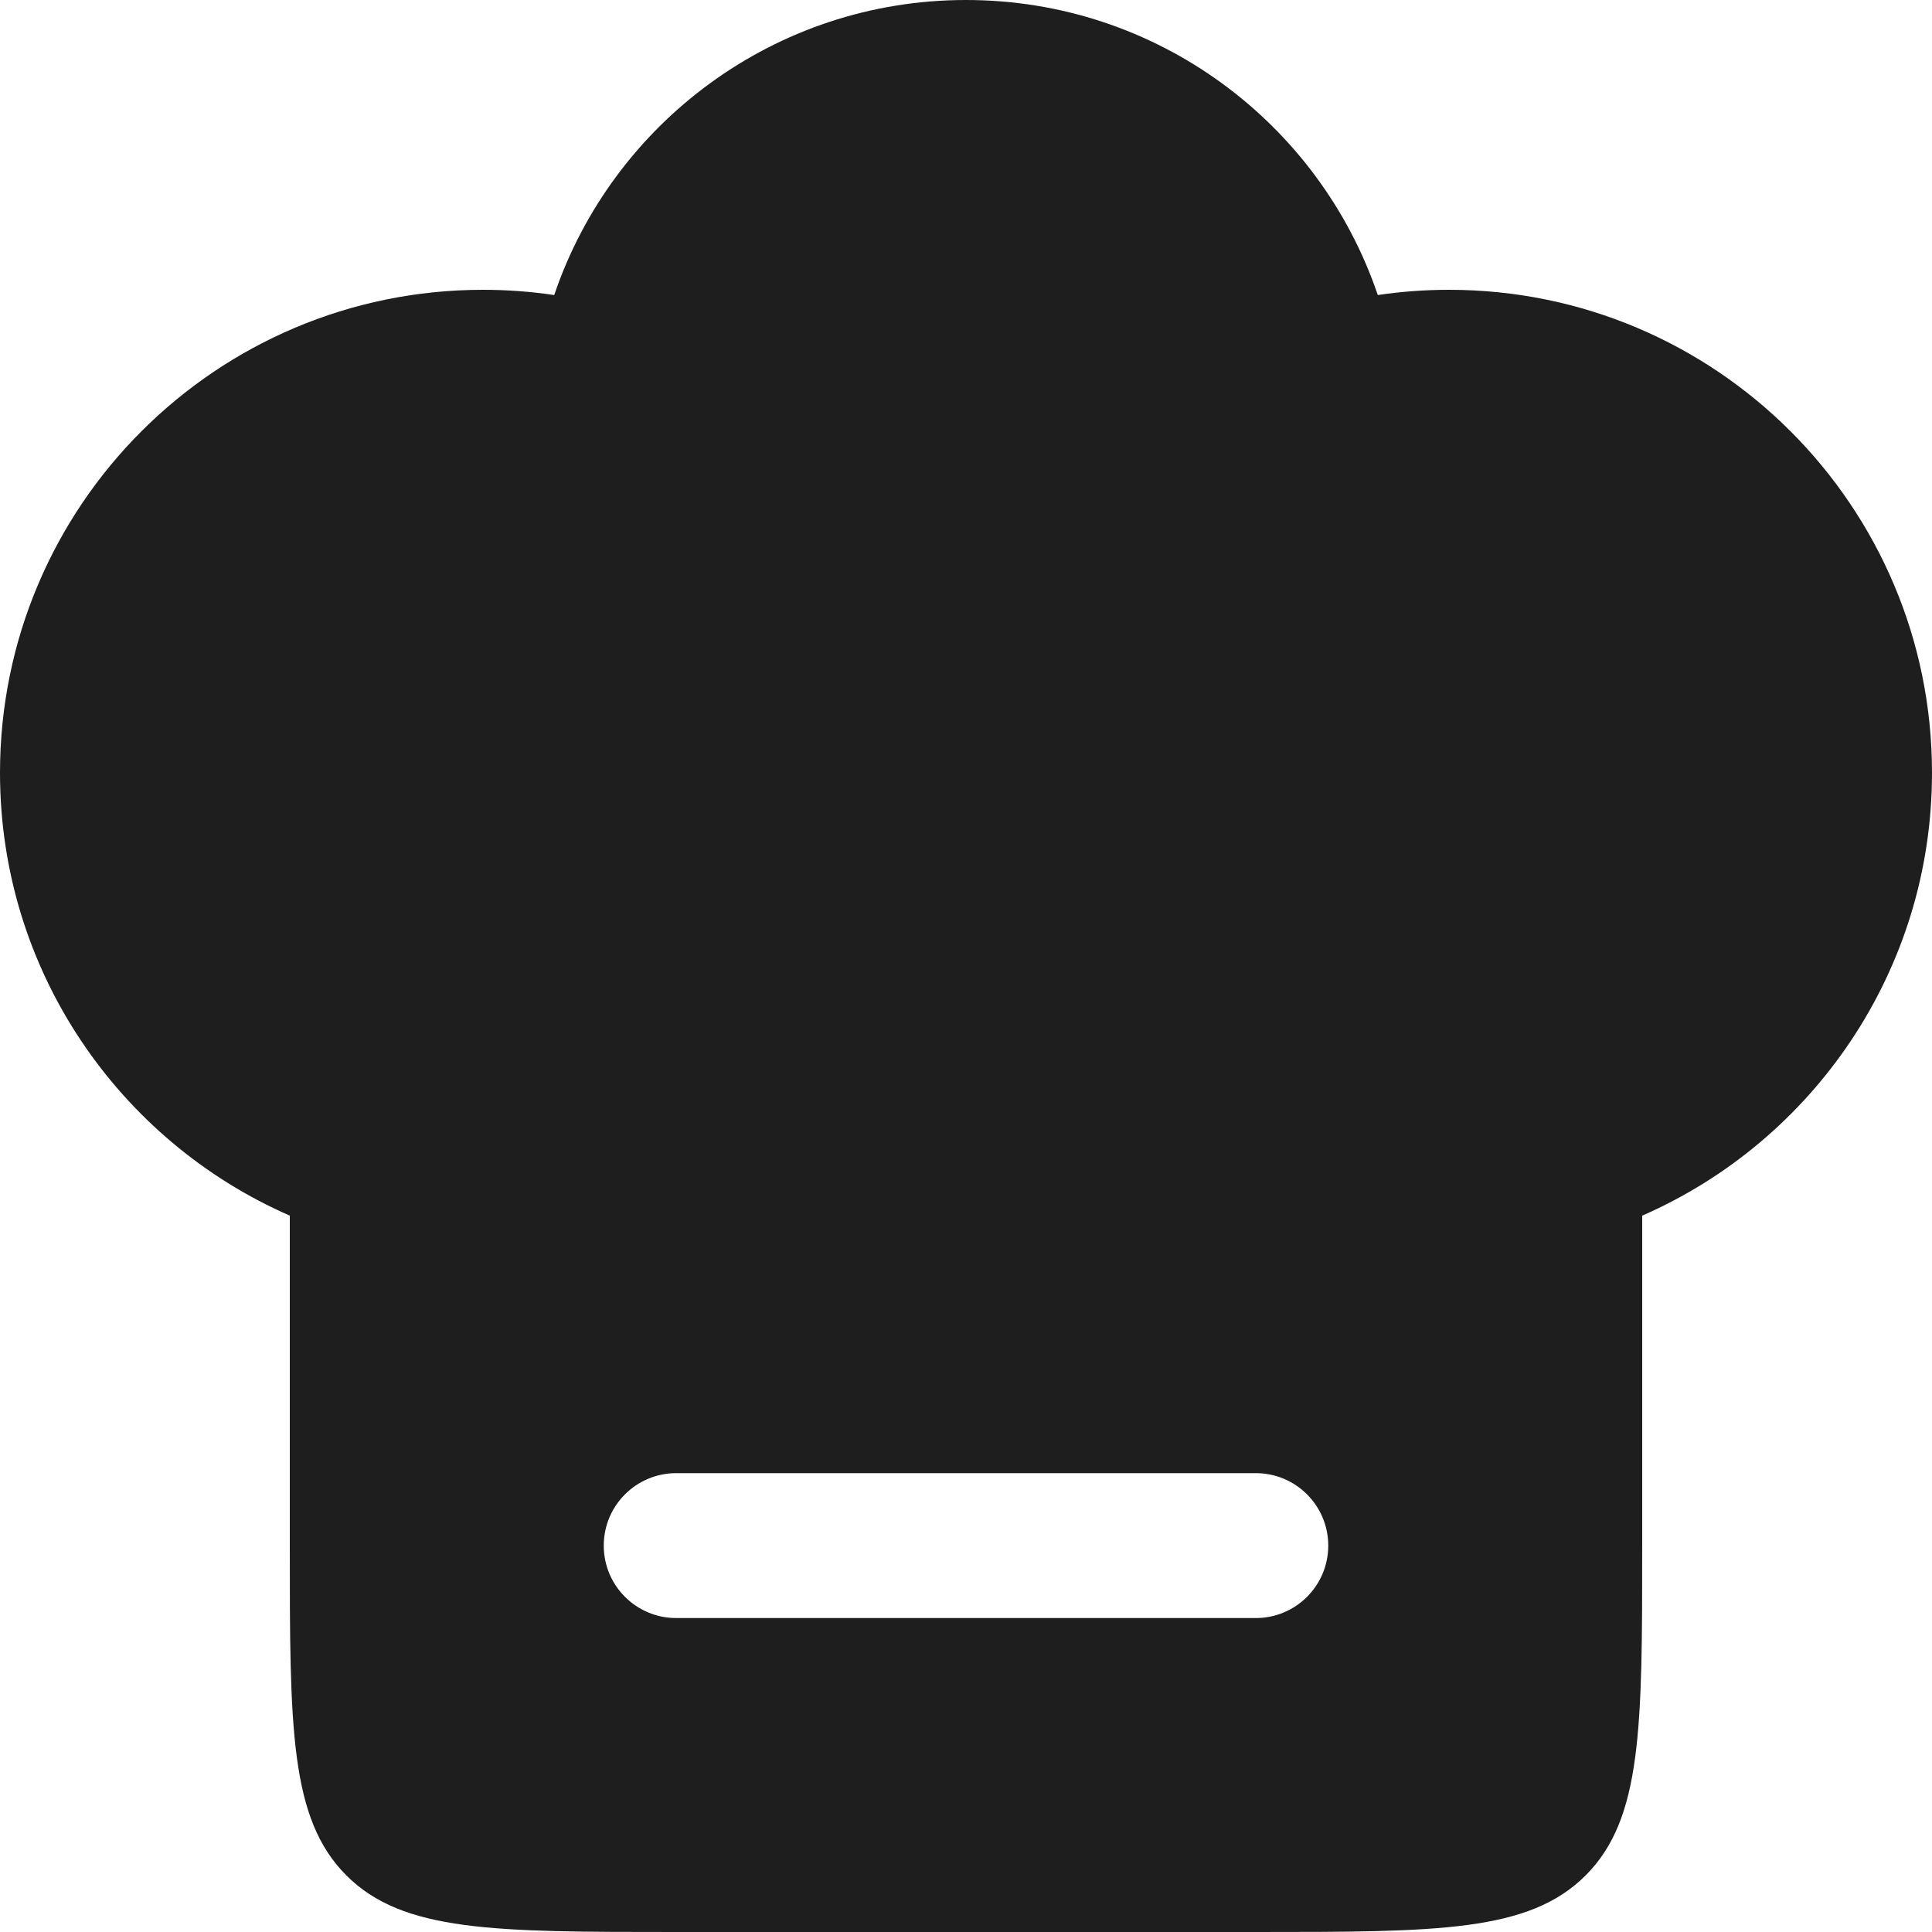
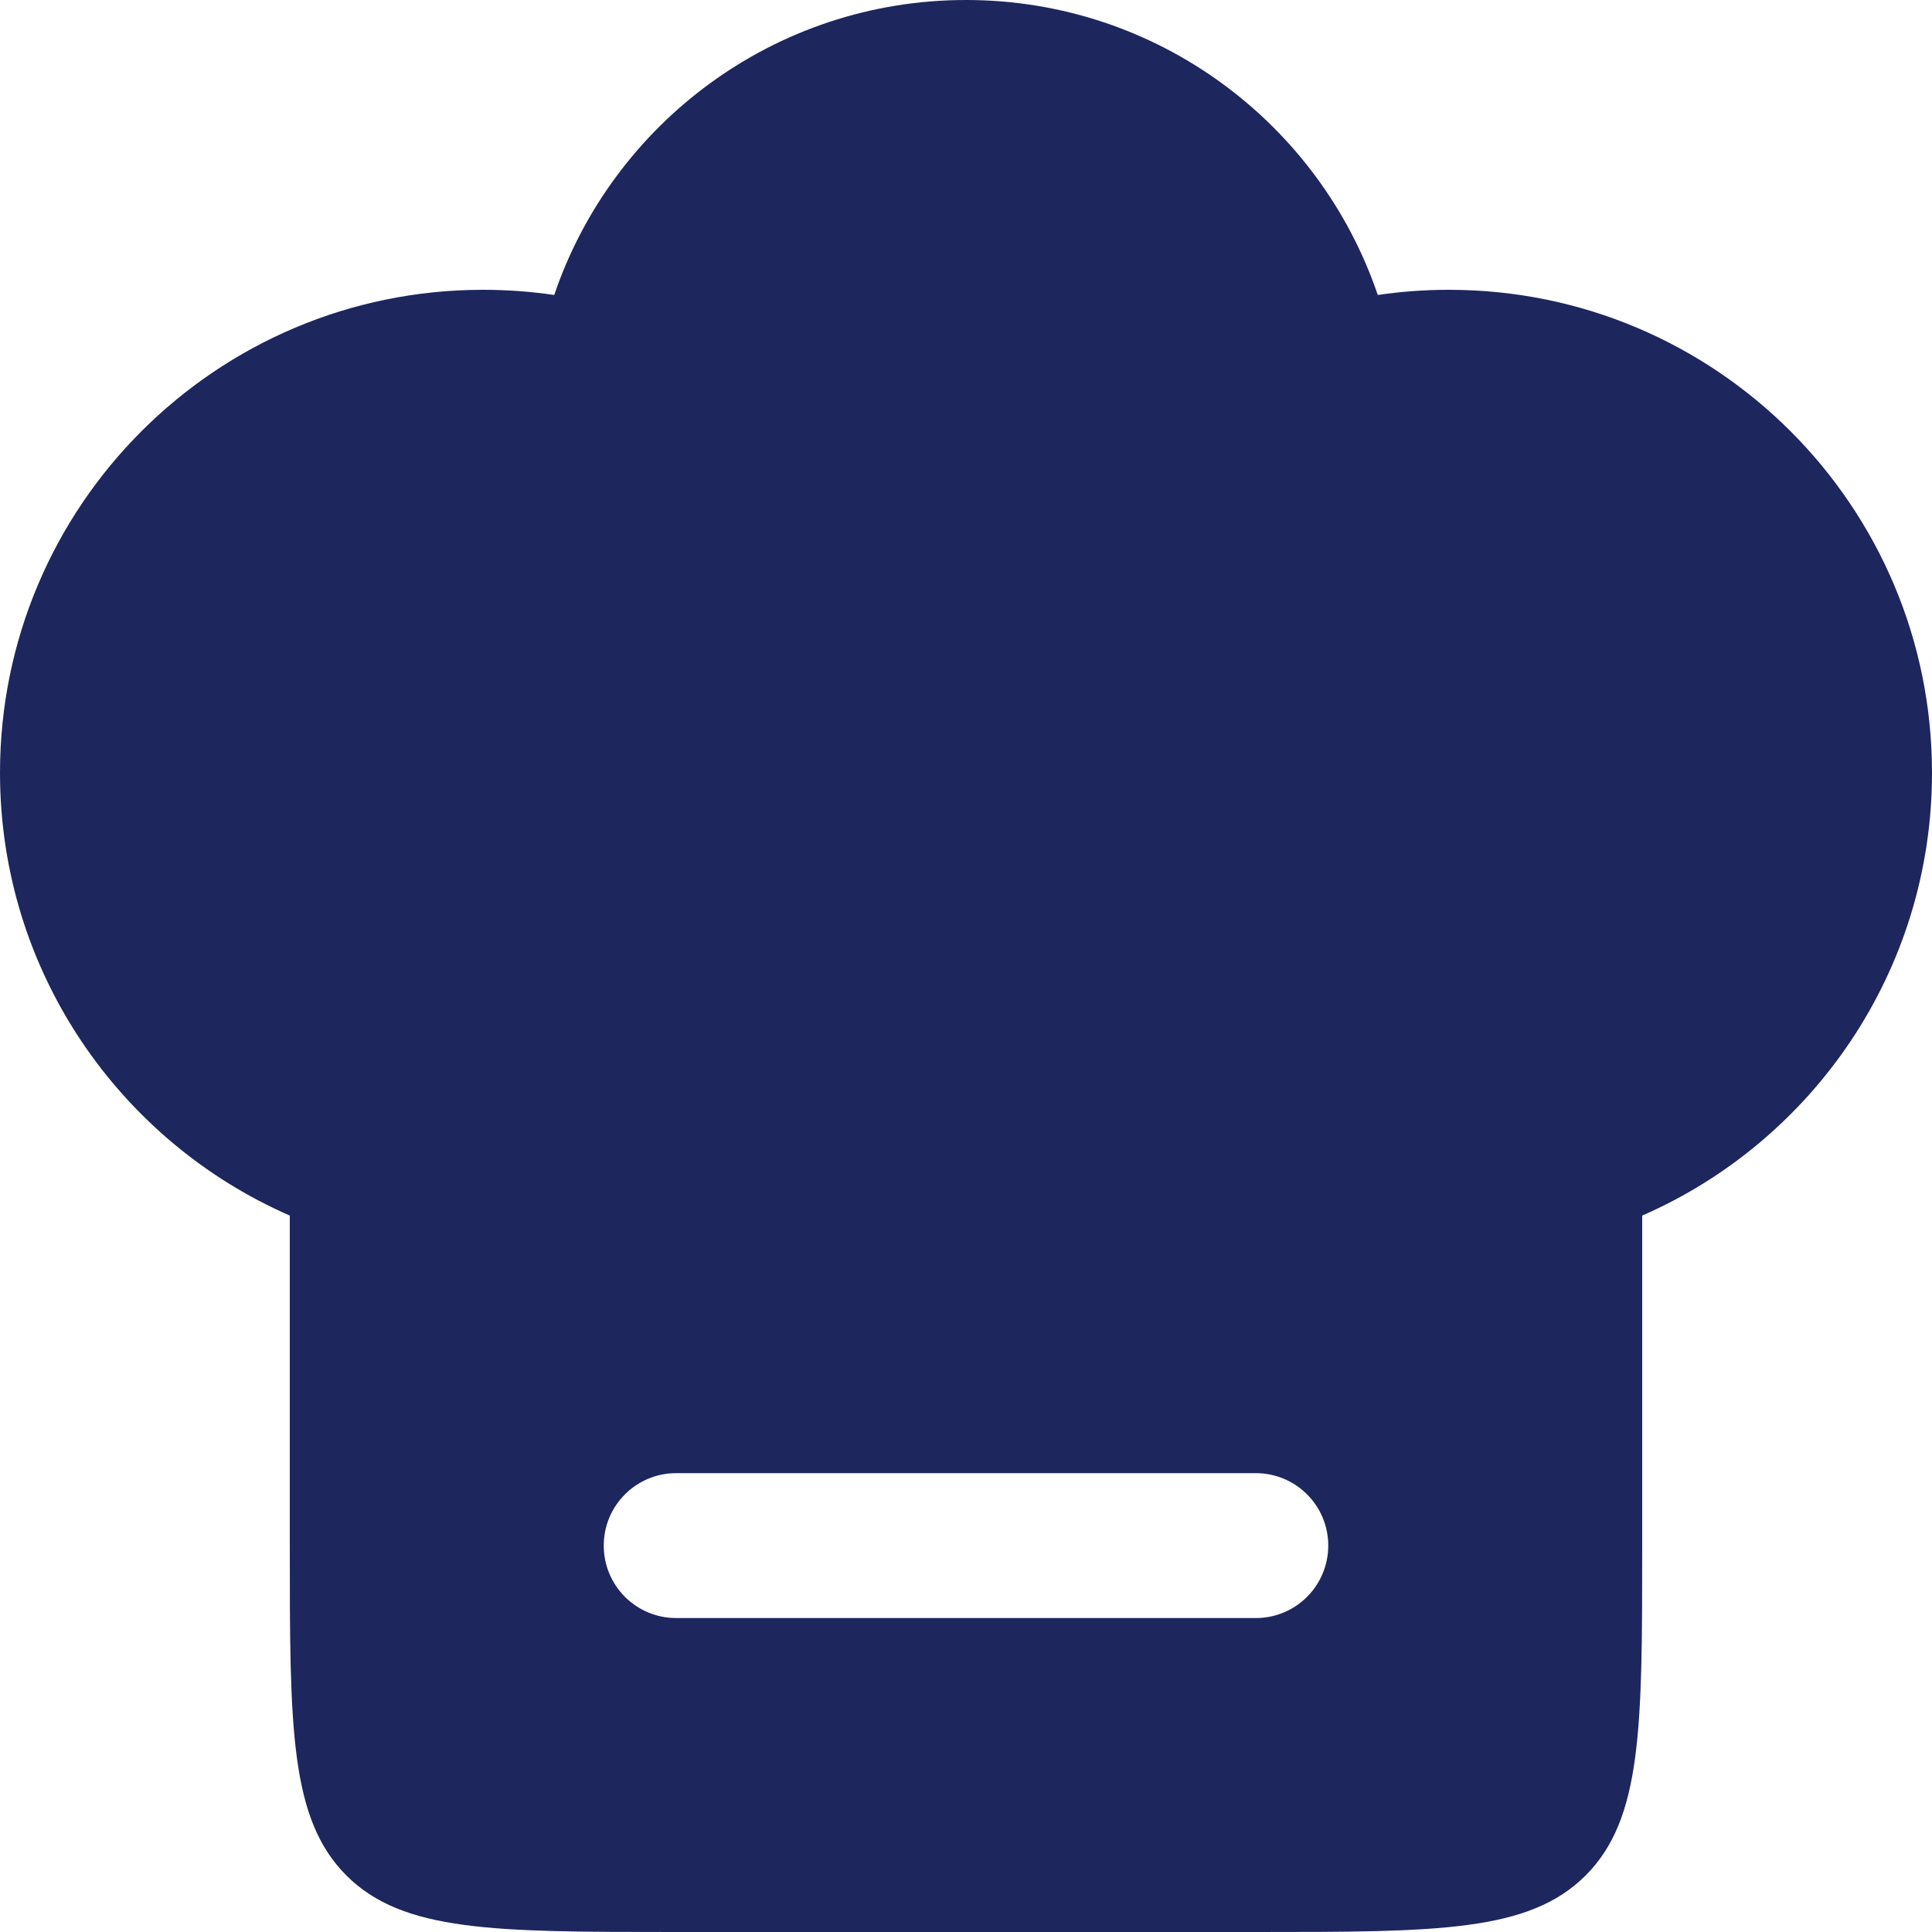
- <svg xmlns="http://www.w3.org/2000/svg" width="28" height="28" viewBox="0 0 28 28" fill="none">
-   <path fill-rule="evenodd" clip-rule="evenodd" d="M0 11.2C0 7.334 3.134 4.2 7 4.2C7.351 4.2 7.695 4.226 8.032 4.276C8.875 1.789 11.229 0 14 0C16.771 0 19.125 1.789 19.968 4.276C20.305 4.226 20.649 4.2 21 4.2C24.866 4.2 28 7.334 28 11.2C28 14.07 26.272 16.537 23.8 17.618V22.4C23.8 25.04 23.8 26.36 22.98 27.18C22.16 28 20.84 28 18.2 28H9.8C7.16 28 5.84 28 5.02 27.18C4.2 26.36 4.2 25.04 4.2 22.4V17.618C1.728 16.537 0 14.07 0 11.2ZM9.8 21.35C9.22 21.35 8.75 21.82 8.75 22.4C8.75 22.98 9.22 23.45 9.8 23.45H18.2C18.78 23.45 19.25 22.98 19.25 22.4C19.25 21.82 18.78 21.35 18.2 21.35H9.8Z" fill="#1E1E1E" />
+ <svg xmlns="http://www.w3.org/2000/svg" width="22" height="22" viewBox="0 0 22 22" fill="none">
+   <path fill-rule="evenodd" clip-rule="evenodd" d="M0 8.8C0 5.762 2.462 3.3 5.5 3.3C5.776 3.3 6.046 3.32 6.311 3.359C6.974 1.406 8.823 0 11 0C13.177 0 15.026 1.406 15.689 3.359C15.954 3.32 16.224 3.3 16.5 3.3C19.538 3.3 22 5.762 22 8.8C22 11.055 20.642 12.994 18.7 13.842V17.6C18.7 19.674 18.7 20.711 18.056 21.356C17.411 22 16.374 22 14.3 22H7.7C5.626 22 4.589 22 3.944 21.356C3.3 20.711 3.3 19.674 3.3 17.6V13.842C1.358 12.994 0 11.055 0 8.8ZM7.7 16.775C7.244 16.775 6.875 17.144 6.875 17.6C6.875 18.056 7.244 18.425 7.7 18.425H14.3C14.756 18.425 15.125 18.056 15.125 17.6C15.125 17.144 14.756 16.775 14.3 16.775H7.7Z" fill="#1E265E" />
</svg>
